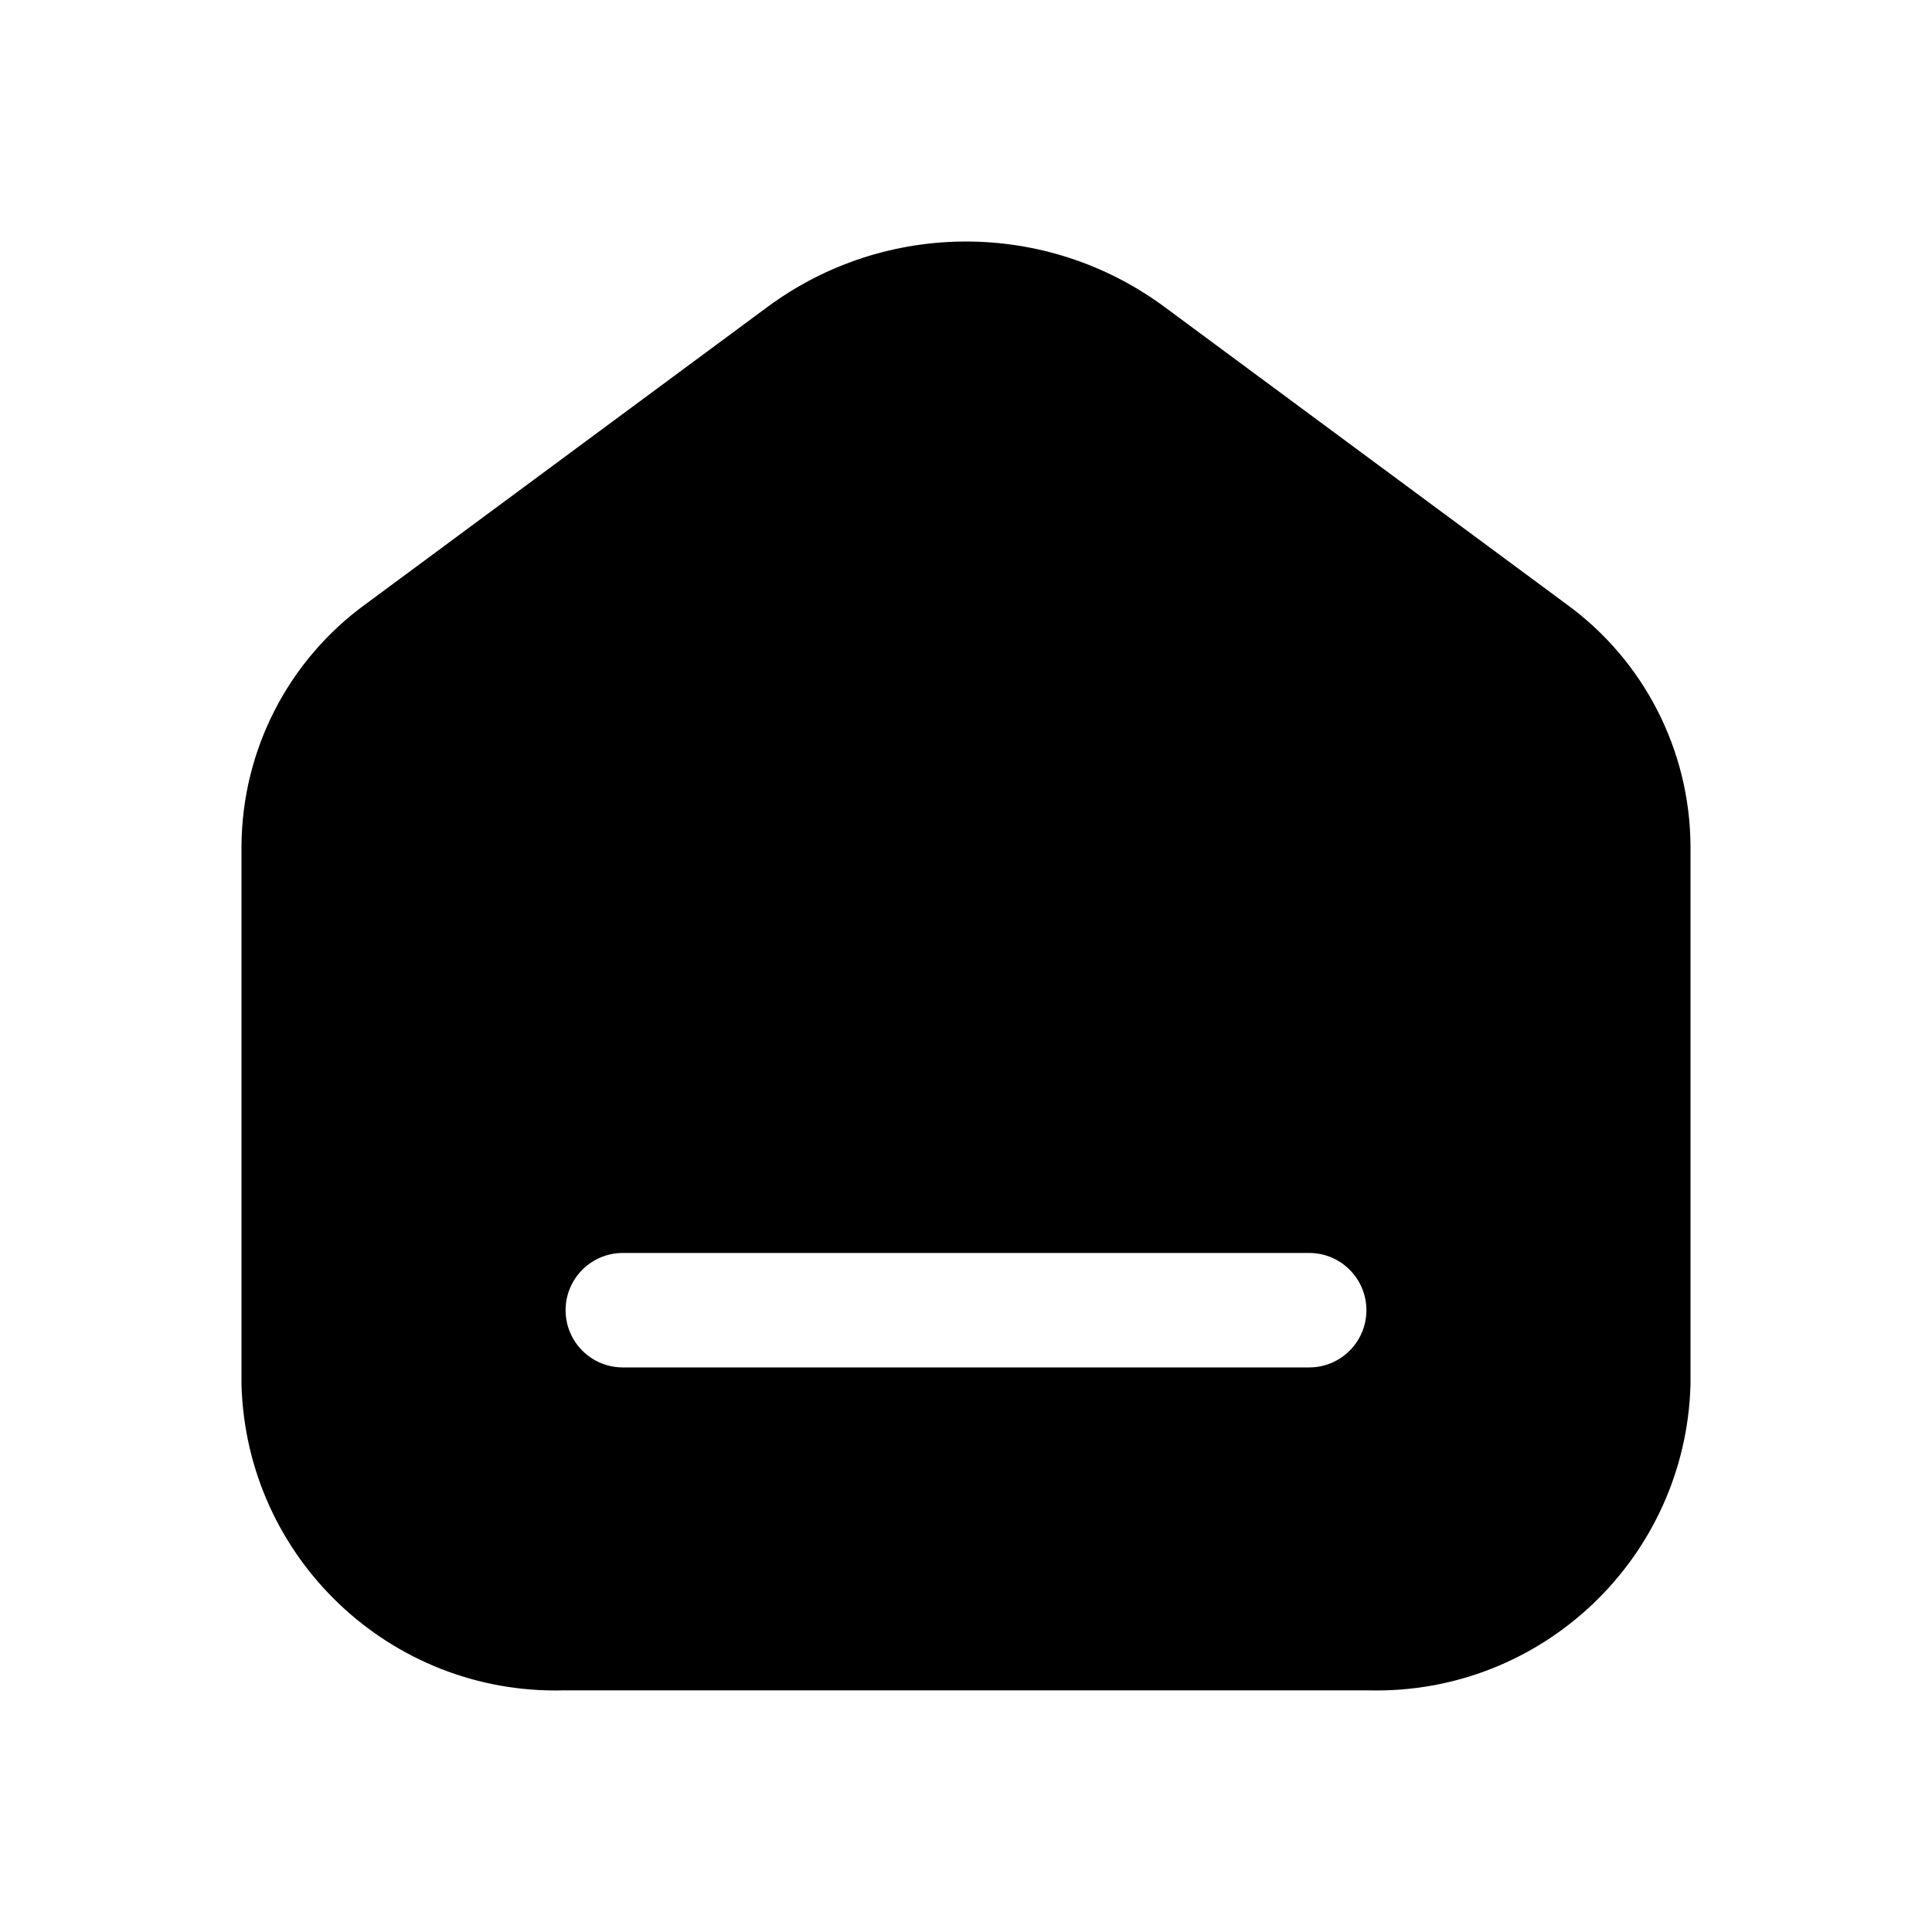
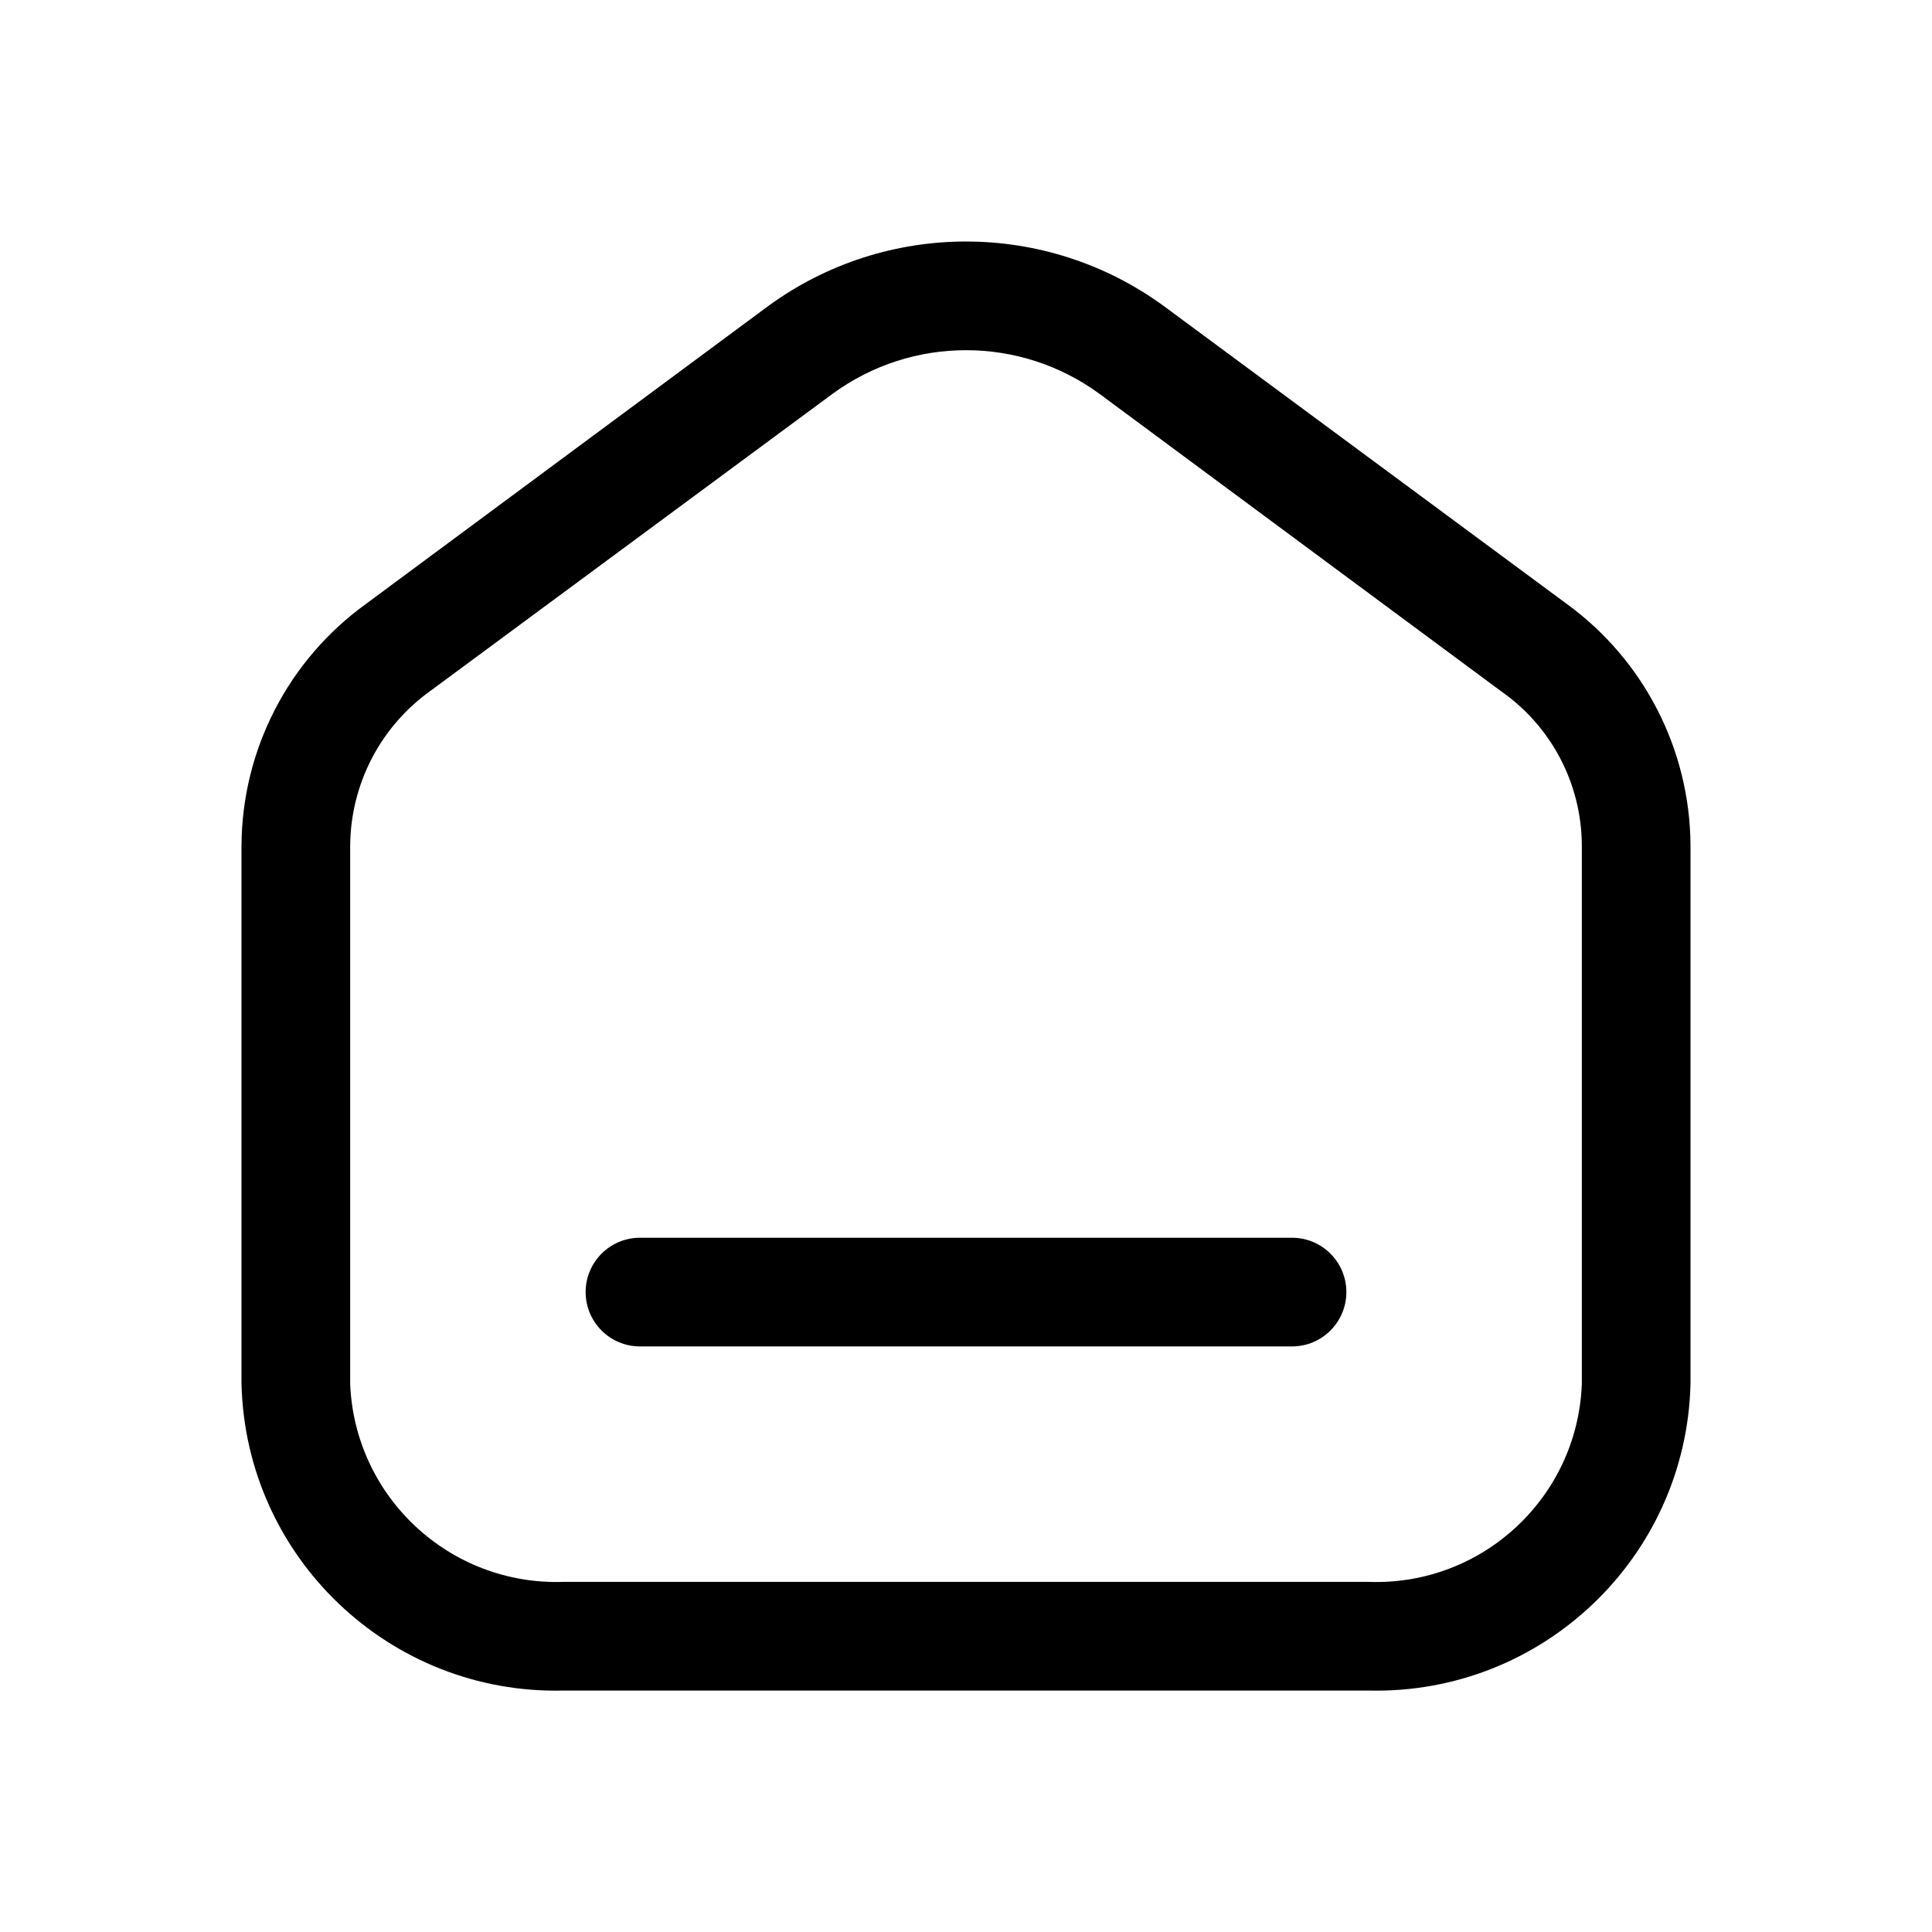
<svg xmlns="http://www.w3.org/2000/svg" width="32" height="32" viewBox="0 0 32 32" fill="none">
-   <path fill-rule="evenodd" clip-rule="evenodd" d="M19.272 5.072L25.941 10.004C27.226 10.935 27.991 12.424 28 14.012V22.94C27.917 25.803 25.542 28.062 22.682 27.998H9.331C6.466 28.069 4.083 25.808 4 22.94V14.012C4.009 12.424 4.774 10.935 6.059 10.004L12.728 5.072C14.676 3.643 17.324 3.643 19.272 5.072ZM10.316 22.649H21.684C22.207 22.649 22.632 22.225 22.632 21.701C22.632 21.177 22.207 20.753 21.684 20.753H10.316C9.793 20.753 9.368 21.177 9.368 21.701C9.368 22.225 9.793 22.649 10.316 22.649Z" fill="black" />
+   <path fill-rule="evenodd" clip-rule="evenodd" d="M19.276 5.069L25.948 10.001C27.228 10.931 27.99 12.414 28 13.997V22.925C27.928 25.797 25.544 28.068 22.672 28.001H9.328C6.456 28.068 4.072 25.797 4 22.925V14.009C4.007 12.419 4.775 10.93 6.064 10.001L12.724 5.069C14.676 3.644 17.324 3.644 19.276 5.069ZM22.672 26.201C24.55 26.268 26.128 24.802 26.2 22.925V13.997C26.194 12.983 25.698 12.035 24.868 11.453L18.208 6.521C16.893 5.56 15.107 5.56 13.792 6.521L7.132 11.441C6.302 12.033 5.806 12.989 5.8 14.009V22.925C5.878 24.8 7.452 26.262 9.328 26.201H22.672Z" fill="black" />
+   <path d="M21.4 20.501H10.6C10.103 20.501 9.7 20.904 9.7 21.401C9.7 21.898 10.103 22.301 10.6 22.301H21.4C21.897 22.301 22.3 21.898 22.3 21.401C22.3 20.904 21.897 20.501 21.4 20.501Z" fill="black" />
</svg>
